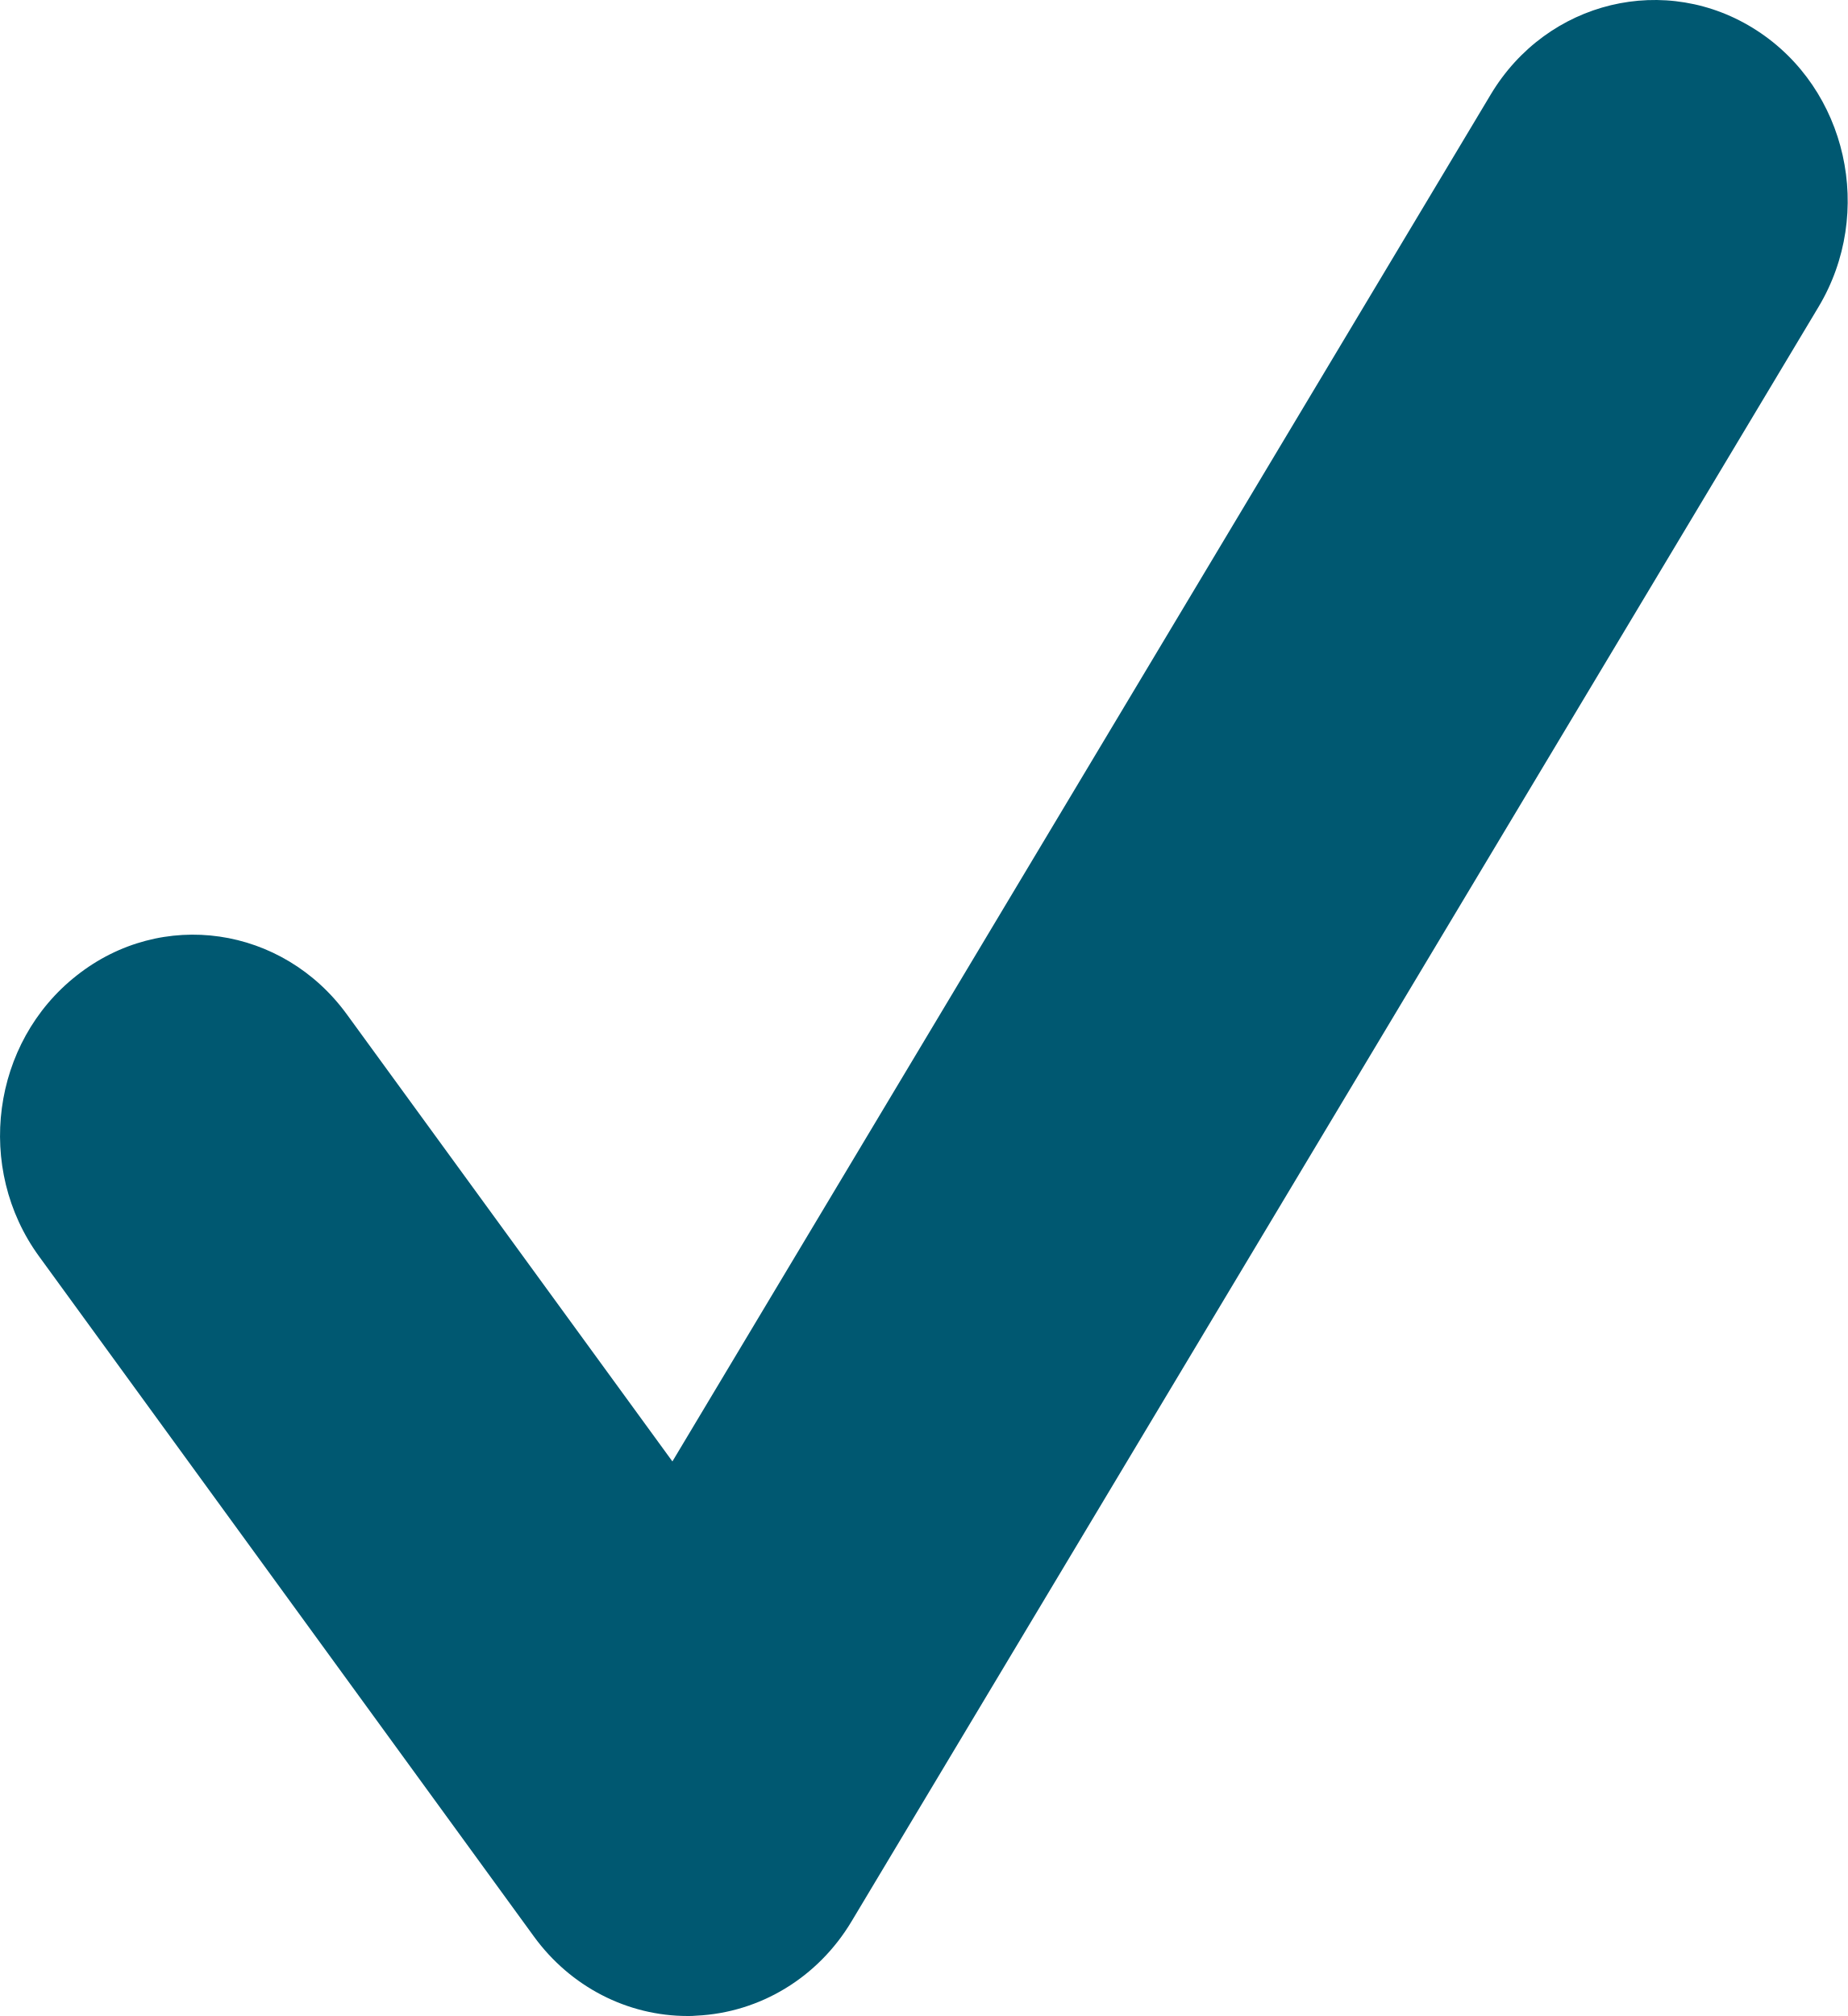
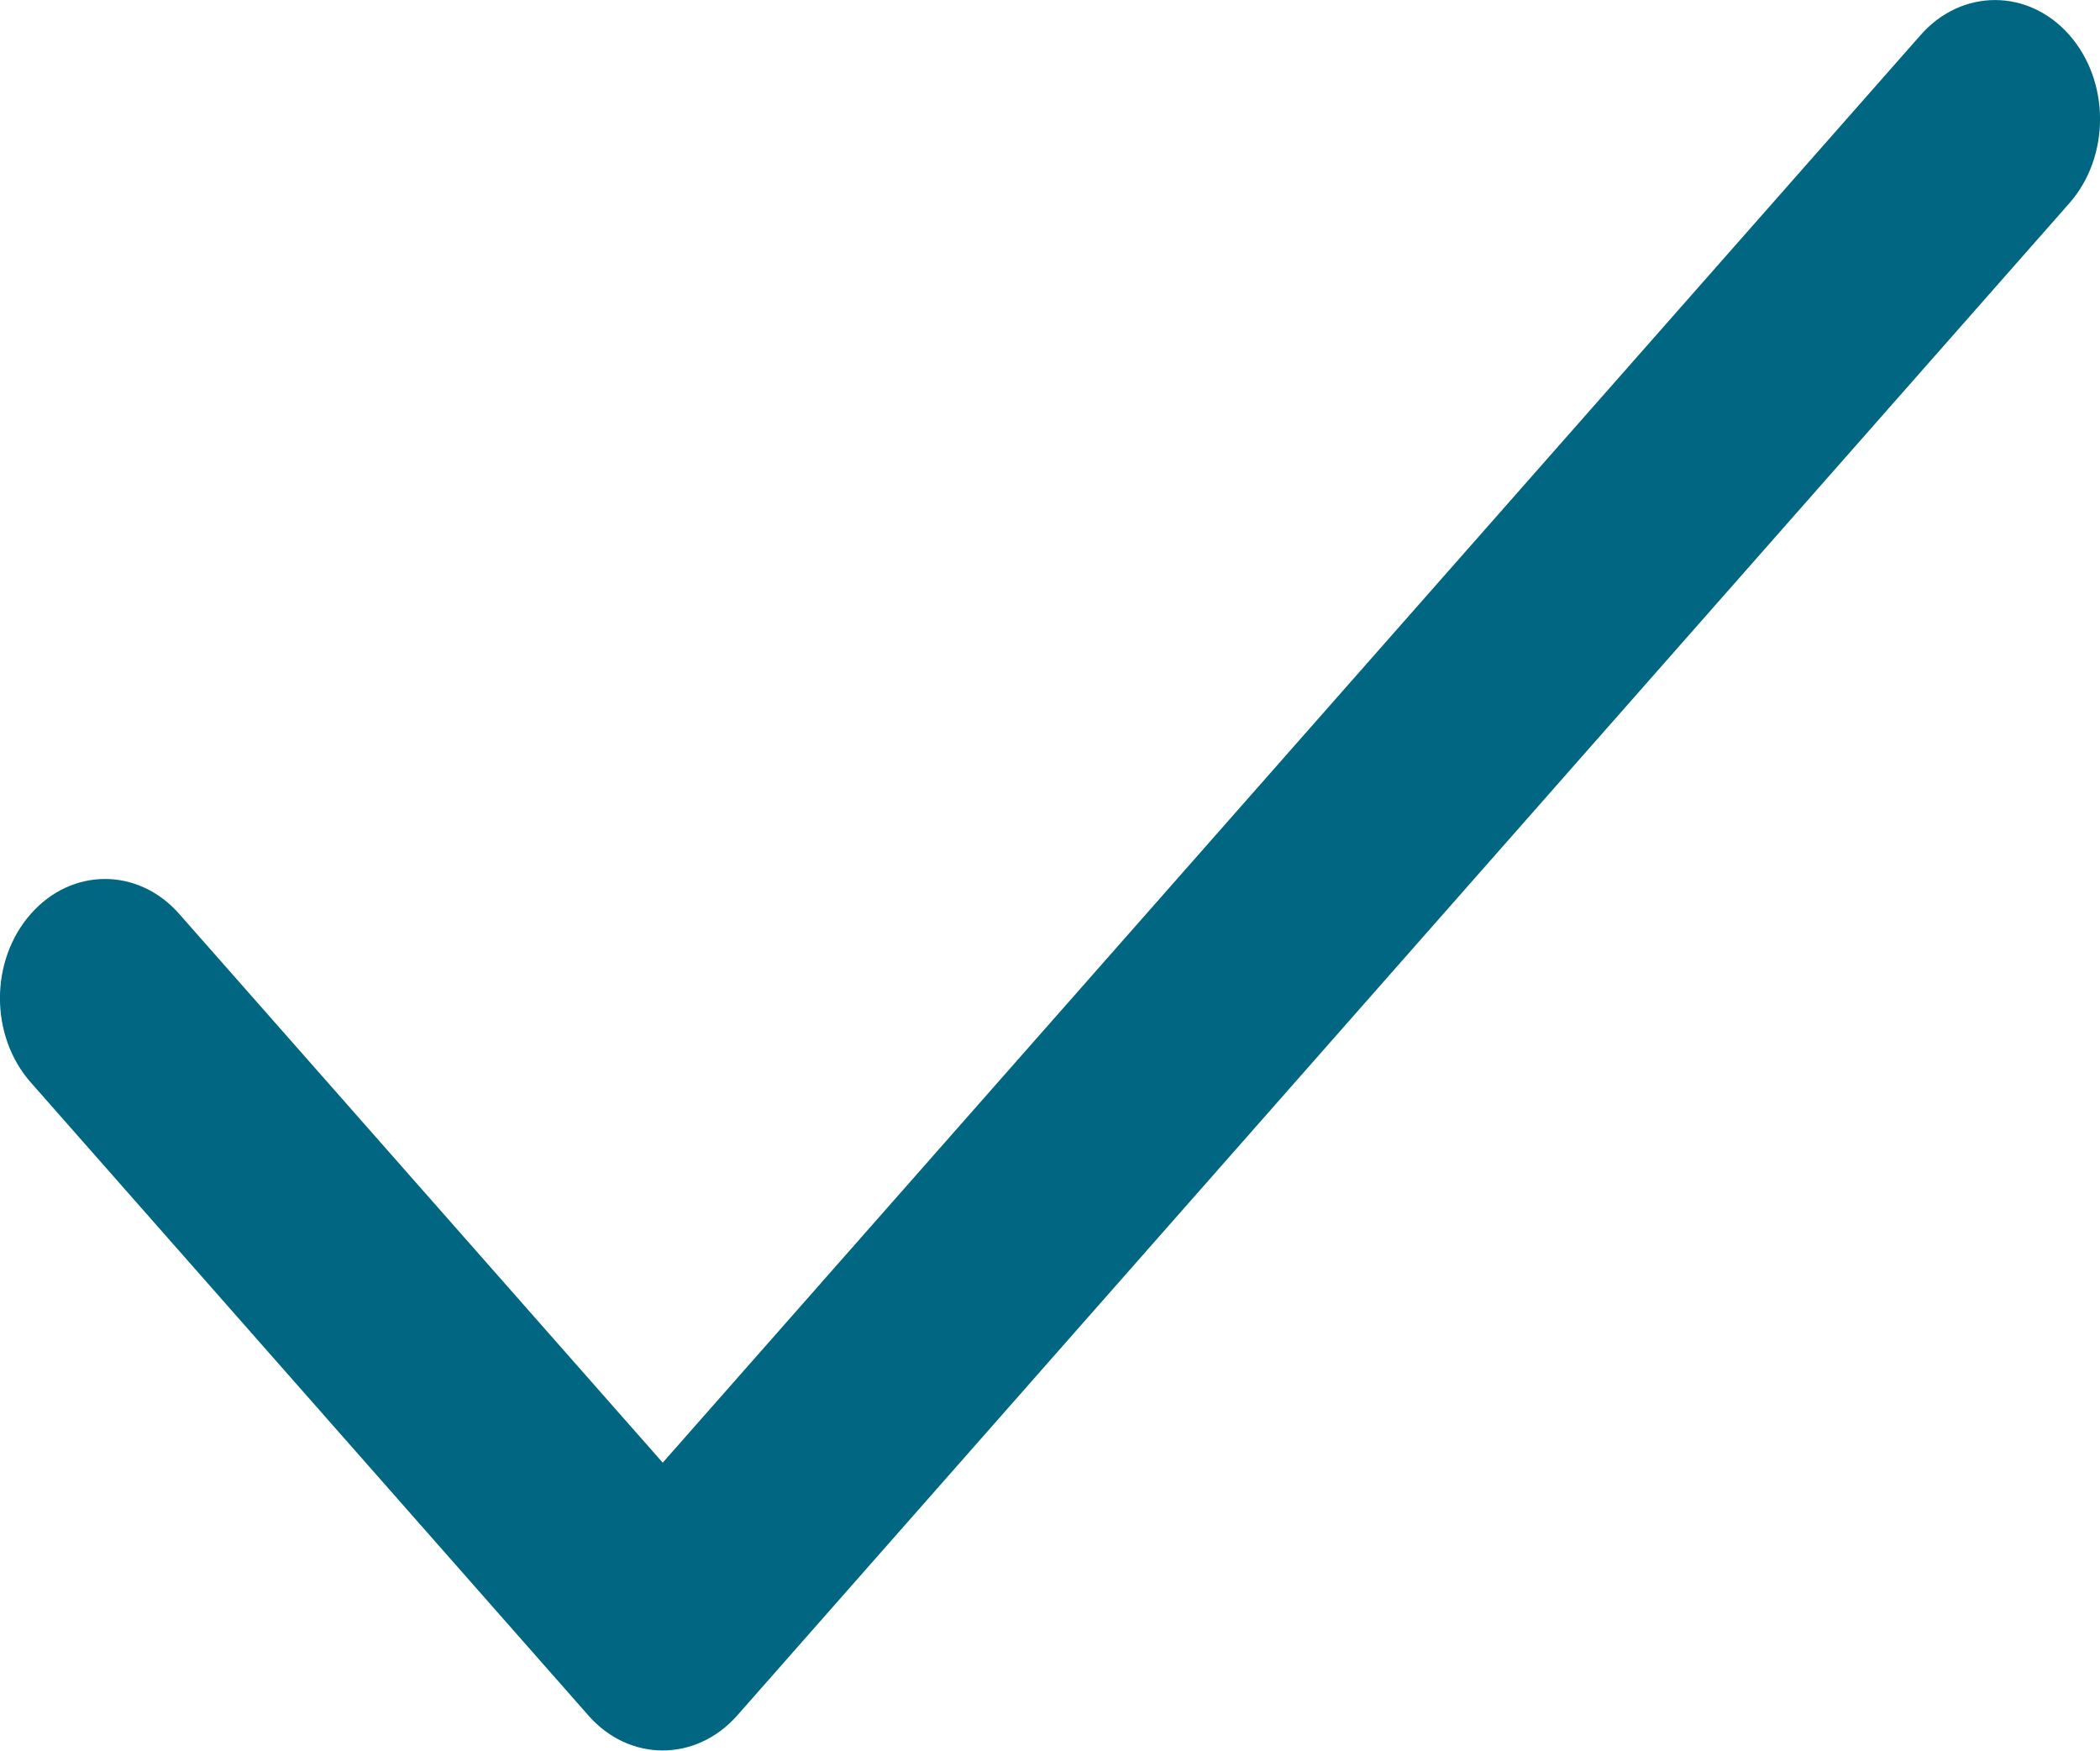
- <svg xmlns="http://www.w3.org/2000/svg" width="11px" height="12px" viewBox="0 0 11 12" version="1.1">
+ <svg xmlns="http://www.w3.org/2000/svg" width="12px" height="10px" viewBox="0 0 12 10" version="1.1">
  <defs />
  <g id="Contractor-Main-Page" stroke="none" stroke-width="1" fill="none" fill-rule="evenodd">
-     <g id="Concractor_Main" transform="translate(-412, -357)">
+     <g id="Concractor_Main" transform="translate(-379, -359)" fill="#006682" fill-rule="nonzero">
      <g id="Main-Title" transform="translate(0, 80)">
-         <g id="Checks" transform="translate(149, 272)">
-           <g id="Group-23" transform="translate(260, 0)">
-             <g id="check" transform="translate(0, 3)">
-               <rect id="BL" opacity="0" x="0" y="0" width="16" height="16" />
-               <path d="M7.094,14 C6.735,14 6.396,13.826 6.178,13.526 L3.233,9.479 C2.85,8.954 2.95,8.205 3.456,7.807 C3.963,7.406 4.682,7.512 5.065,8.038 L7.003,10.699 L11.875,2.562 C12.21,2.003 12.919,1.832 13.458,2.181 C13.996,2.529 14.162,3.266 13.826,3.827 L8.07,13.436 C7.87,13.771 7.525,13.98 7.146,13.998 C7.128,14 7.112,14 7.094,14 Z" id="Shape" fill="#005871" fill-rule="nonzero" />
-             </g>
+         <g id="Checks" transform="translate(149, 271)">
+           <g id="Group-23" transform="translate(230, 0)">
+             <path d="M11.824,8.199 C11.59,7.934 11.21,7.934 10.976,8.199 L3.787,16.356 L1.024,13.221 C0.79,12.955 0.41,12.955 0.176,13.221 C-0.059,13.487 -0.059,13.918 0.176,14.184 L3.363,17.801 C3.597,18.067 3.977,18.066 4.212,17.801 L11.824,9.162 C12.059,8.896 12.059,8.465 11.824,8.199 Z" id="Shape" />
          </g>
        </g>
      </g>
    </g>
  </g>
</svg>
